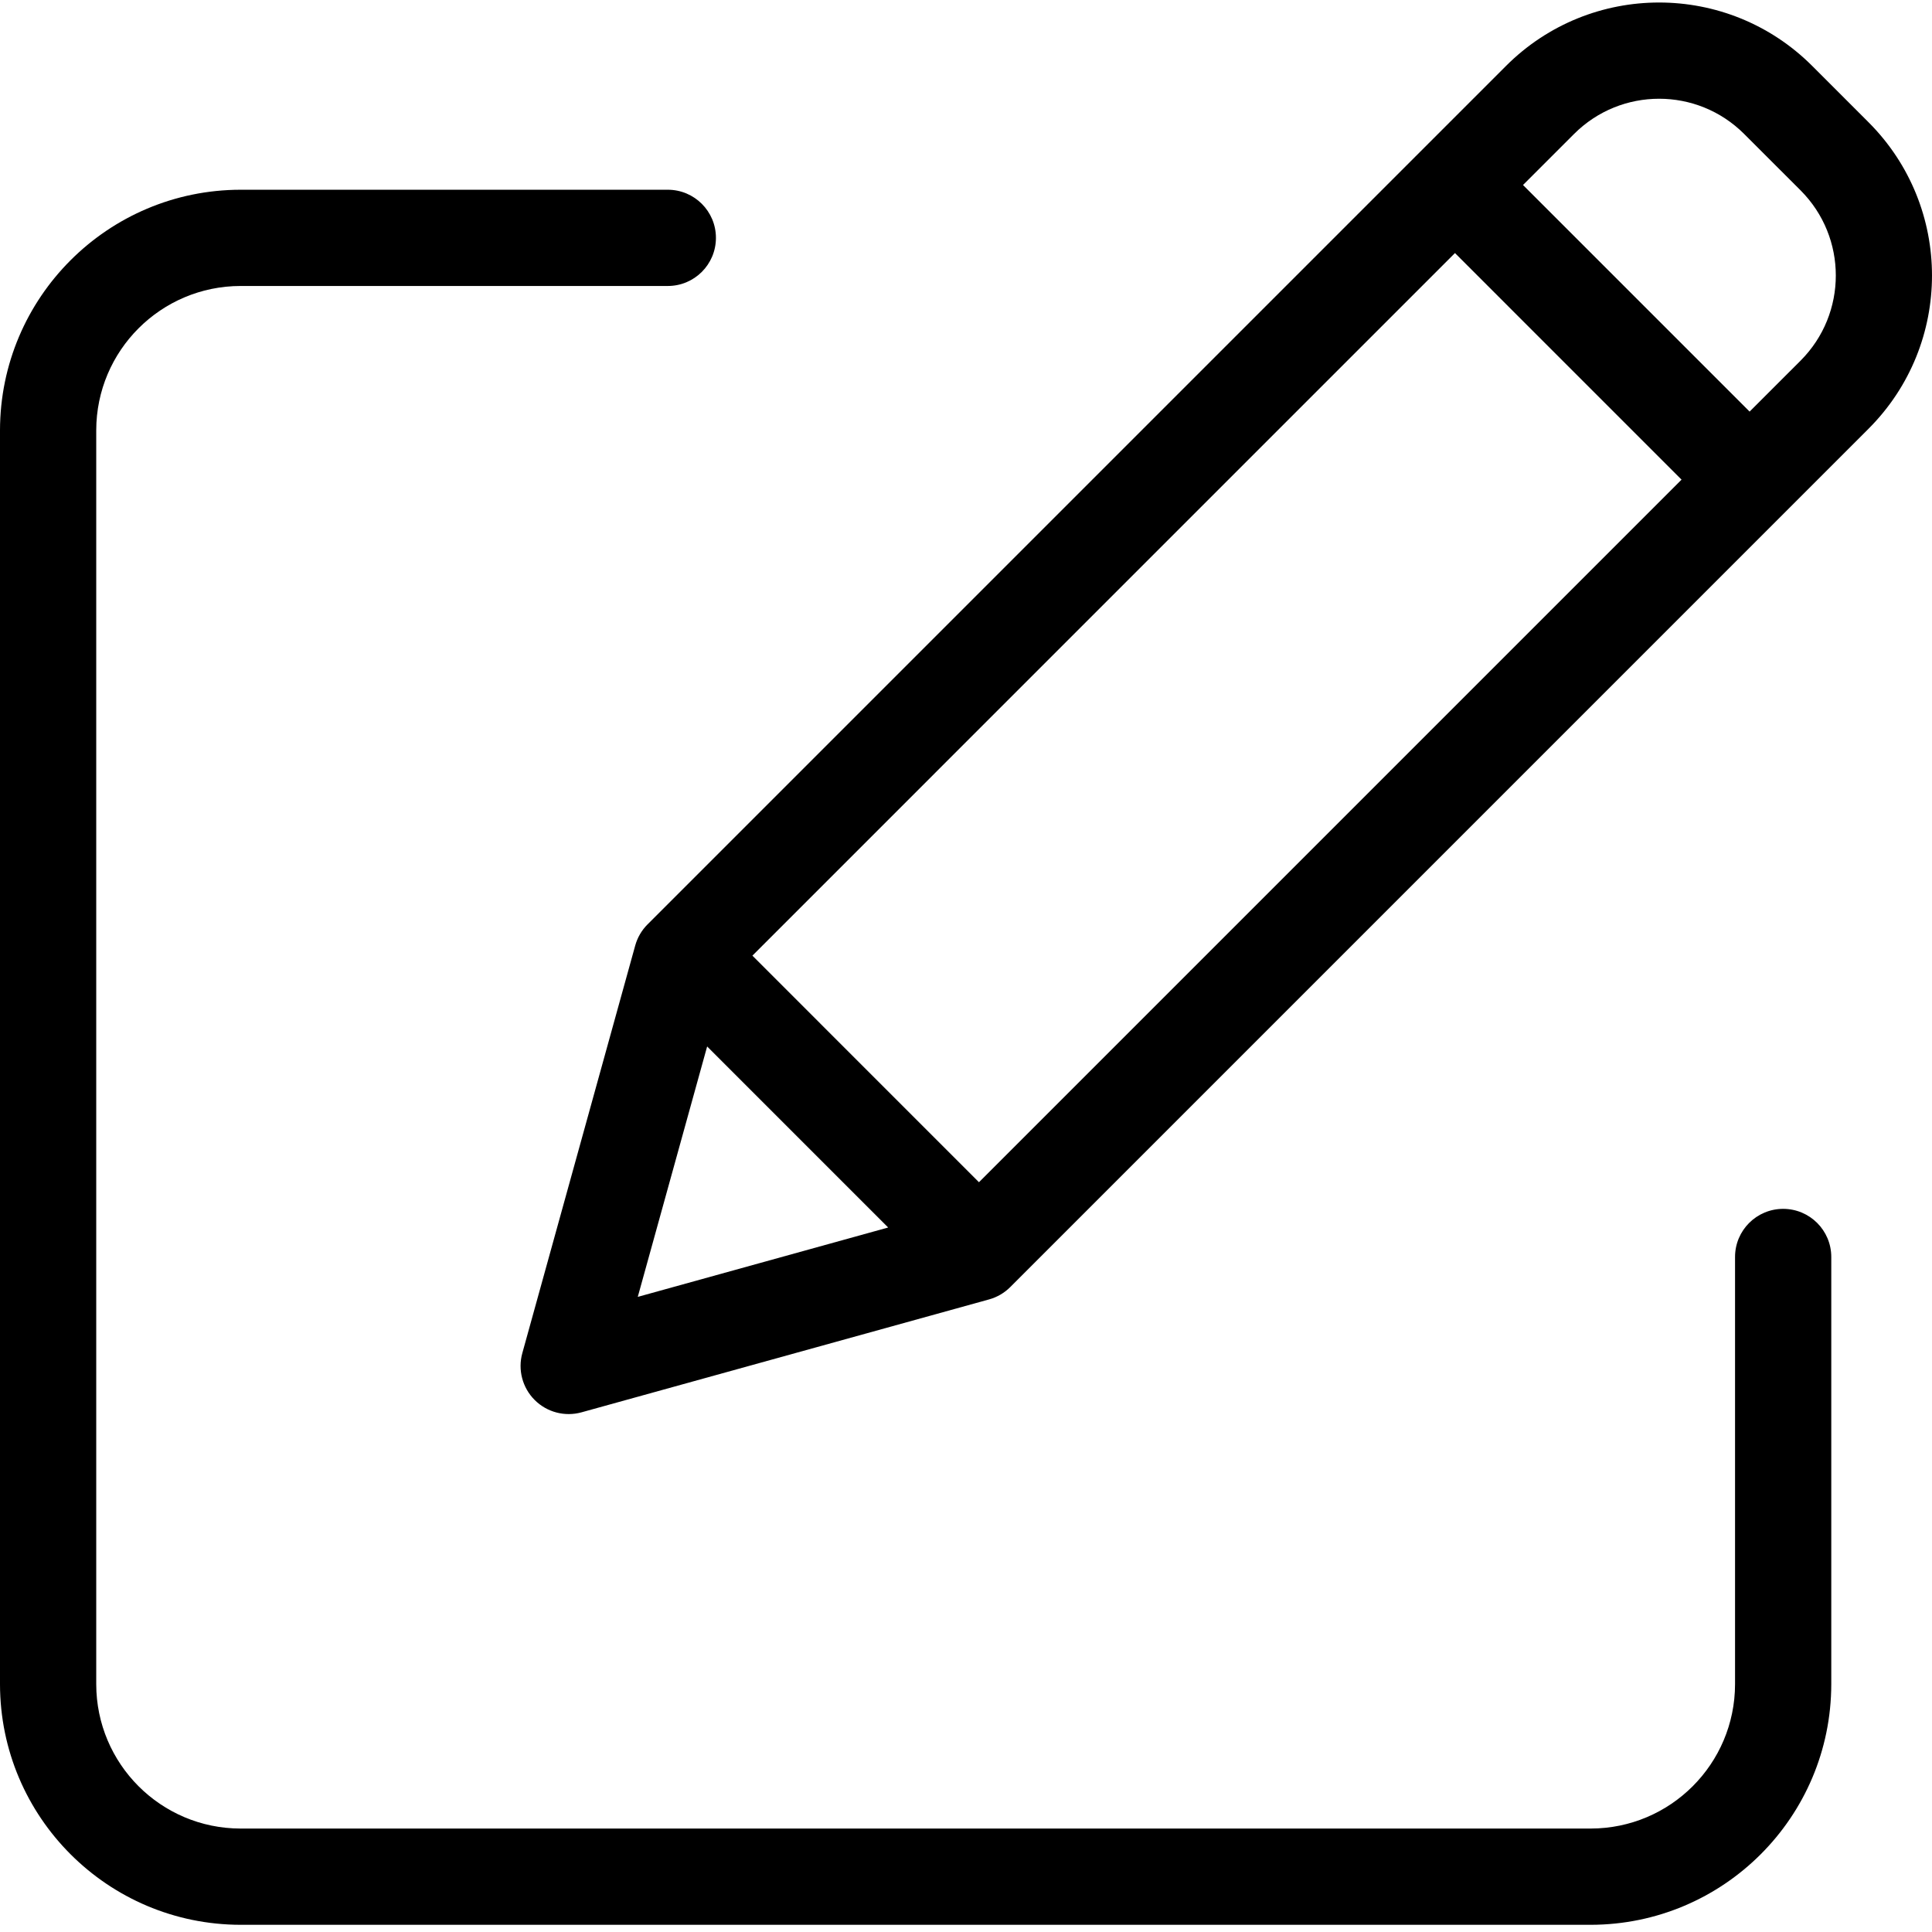
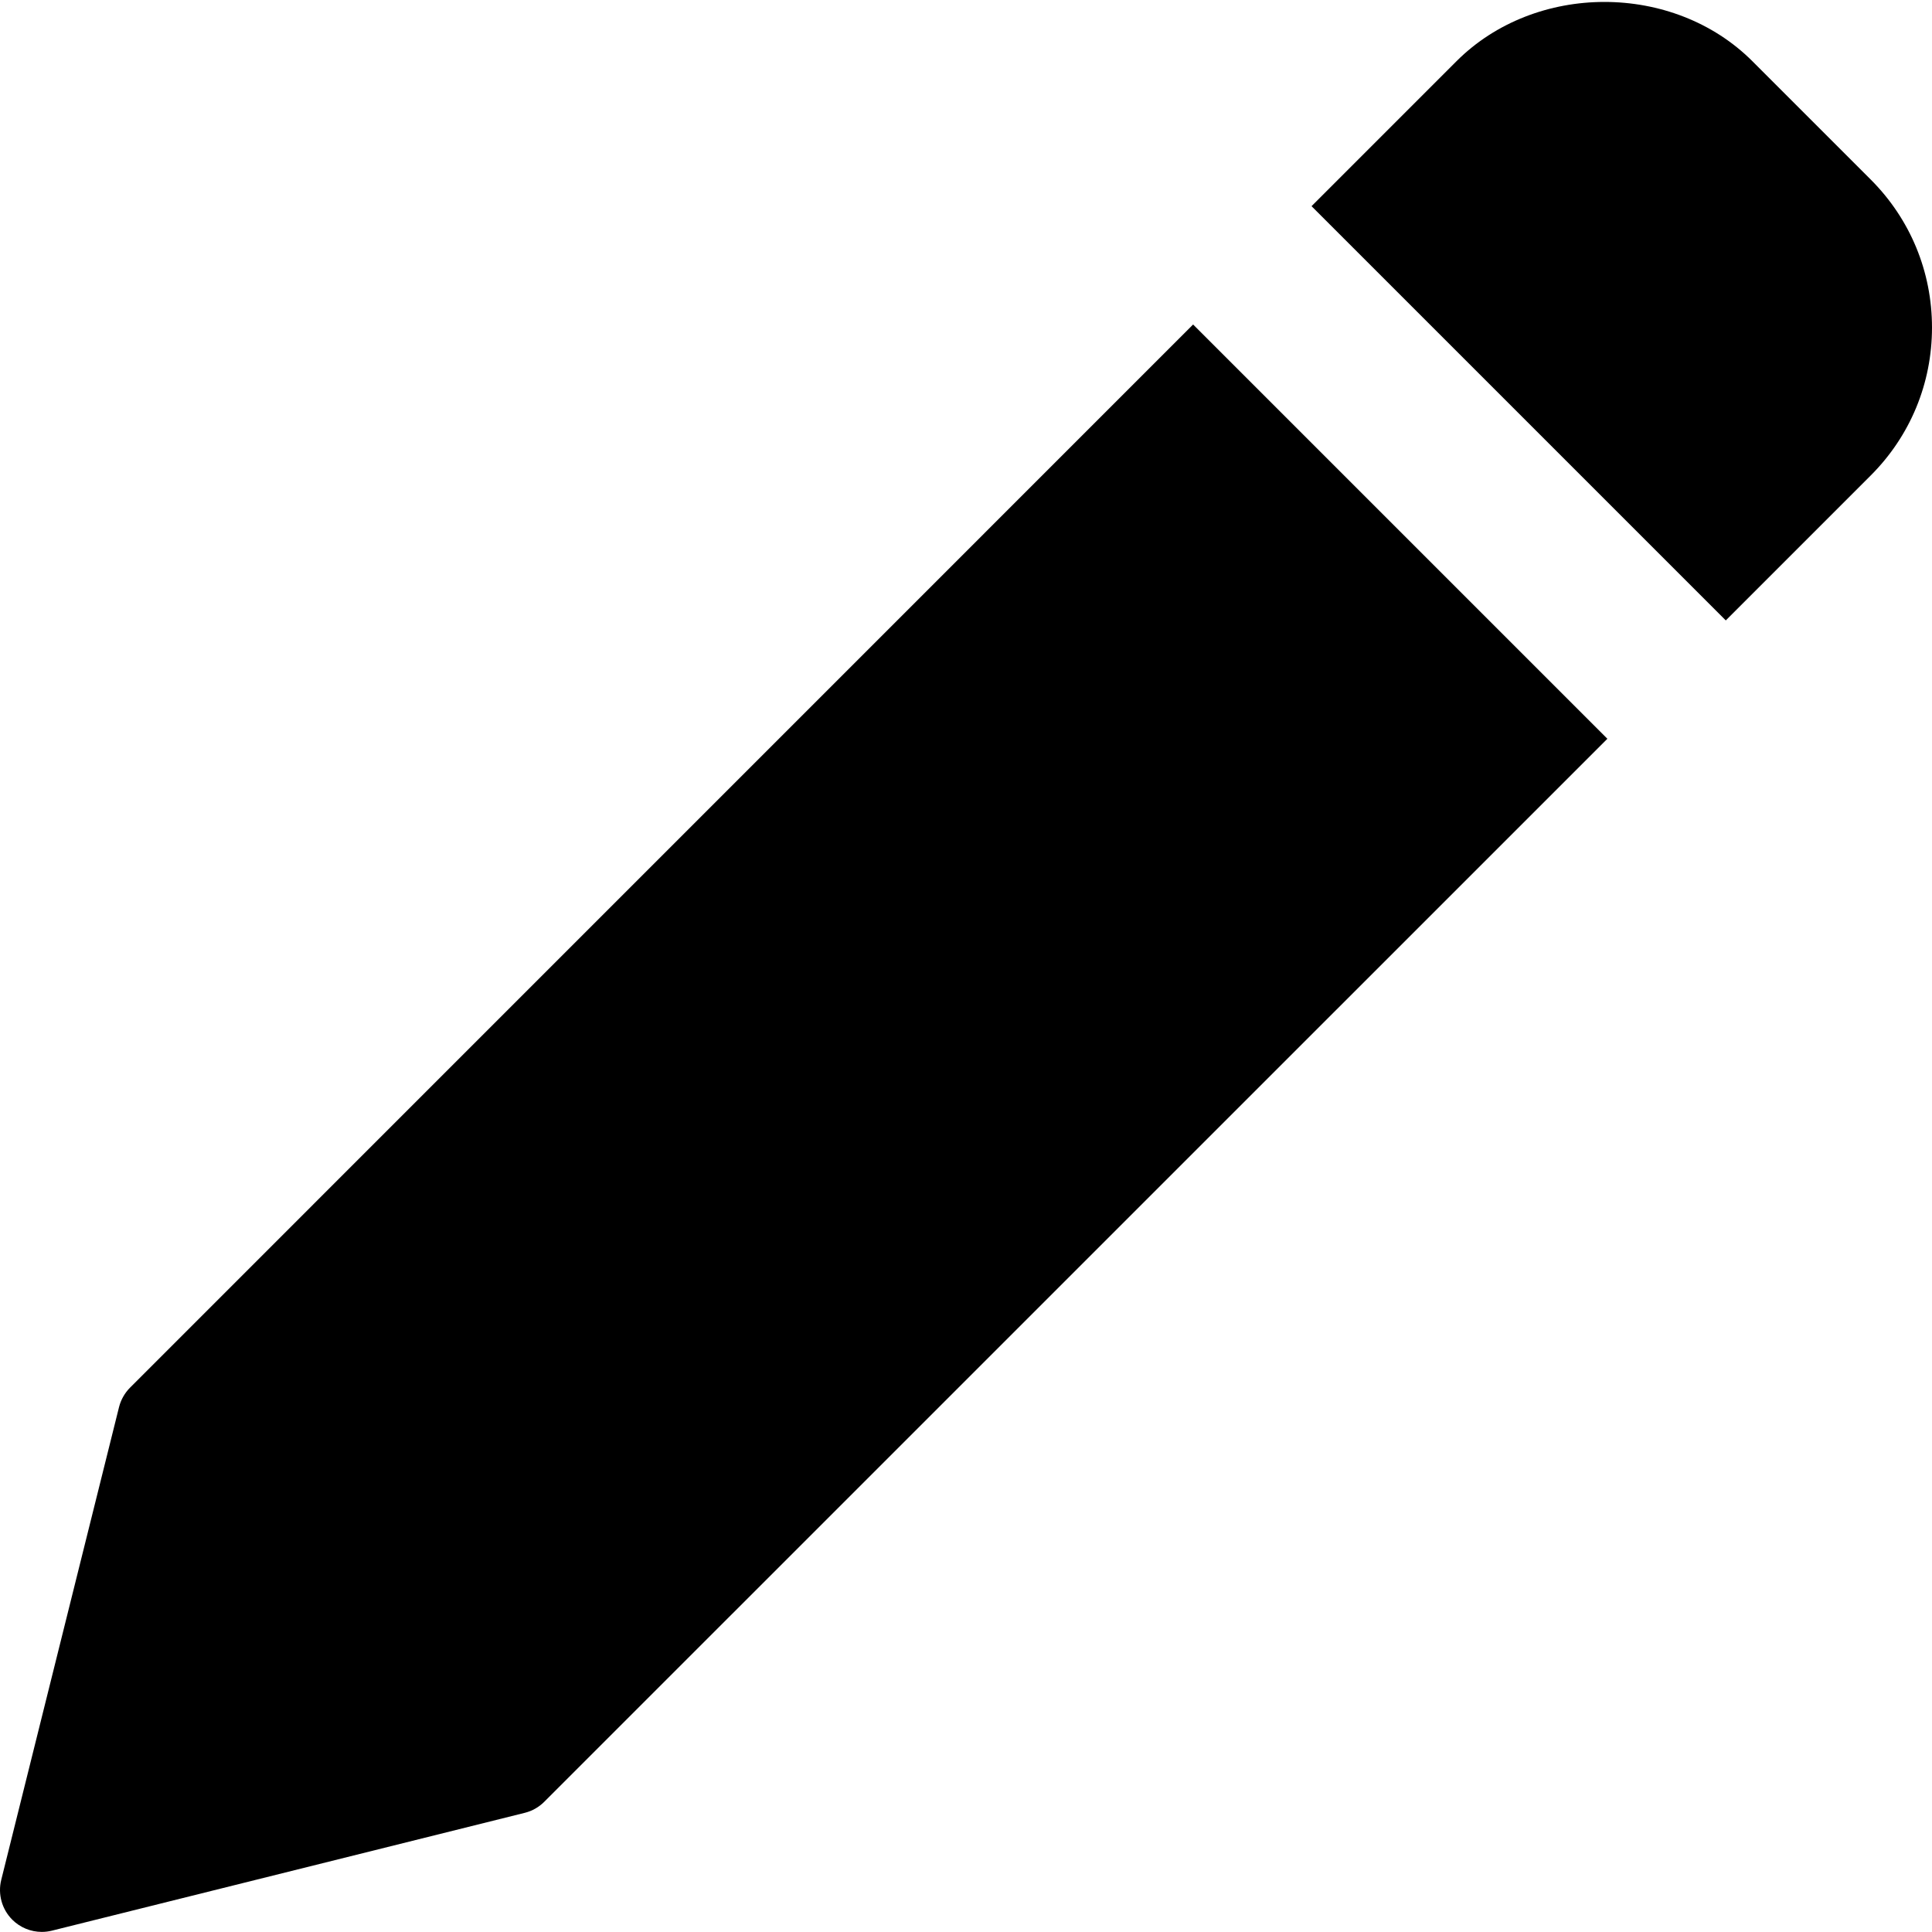
- <svg xmlns="http://www.w3.org/2000/svg" version="1.1" width="512" height="512" x="0" y="0" viewBox="0 0 401.523 401" style="enable-background:new 0 0 512 512" xml:space="preserve">
+ <svg xmlns="http://www.w3.org/2000/svg" version="1.1" width="512" height="512" x="0" y="0" viewBox="0 0 492.493 492" style="enable-background:new 0 0 512 512" xml:space="preserve">
  <g>
-     <path d="M370.59 250.973c-5.524 0-10 4.476-10 10v88.789c-.02 16.562-13.438 29.984-30 30H50c-16.563-.016-29.98-13.438-30-30V89.172c.02-16.559 13.438-29.98 30-30h88.79c5.523 0 10-4.477 10-10 0-5.52-4.477-10-10-10H50c-27.602.031-49.969 22.398-50 50v260.594c.031 27.601 22.398 49.968 50 50h280.59c27.601-.032 49.969-22.399 50-50v-88.793c0-5.524-4.477-10-10-10zm0 0" fill="#000000" opacity="1" data-original="#000000" />
-     <path d="M376.629 13.441c-17.574-17.574-46.067-17.574-63.64 0L134.581 191.848a9.997 9.997 0 0 0-2.566 4.402l-23.461 84.7a9.997 9.997 0 0 0 12.304 12.308l84.7-23.465a9.997 9.997 0 0 0 4.402-2.566l178.402-178.41c17.547-17.587 17.547-46.055 0-63.641zM156.37 198.348 302.383 52.332l47.09 47.09-146.016 146.016zm-9.406 18.875 37.62 37.625-52.038 14.418zM374.223 74.676 363.617 85.28l-47.094-47.094 10.61-10.605c9.762-9.762 25.59-9.762 35.351 0l11.739 11.734c9.746 9.774 9.746 25.59 0 35.36zm0 0" fill="#000000" opacity="1" data-original="#000000" />
+     <path d="M304.14 82.473 33.165 353.469a10.799 10.799 0 0 0-2.816 4.949L.313 478.973a10.716 10.716 0 0 0 2.816 10.136 10.675 10.675 0 0 0 7.527 3.114 10.6 10.6 0 0 0 2.582-.32l120.555-30.04a10.655 10.655 0 0 0 4.95-2.812l271-270.977zM476.875 45.523 446.711 15.36c-20.16-20.16-55.297-20.14-75.434 0l-36.949 36.95 105.598 105.597 36.949-36.949c10.07-10.066 15.617-23.465 15.617-37.715s-5.547-27.648-15.617-37.719zm0 0" fill="#000000" opacity="1" data-original="#000000" />
  </g>
</svg>
